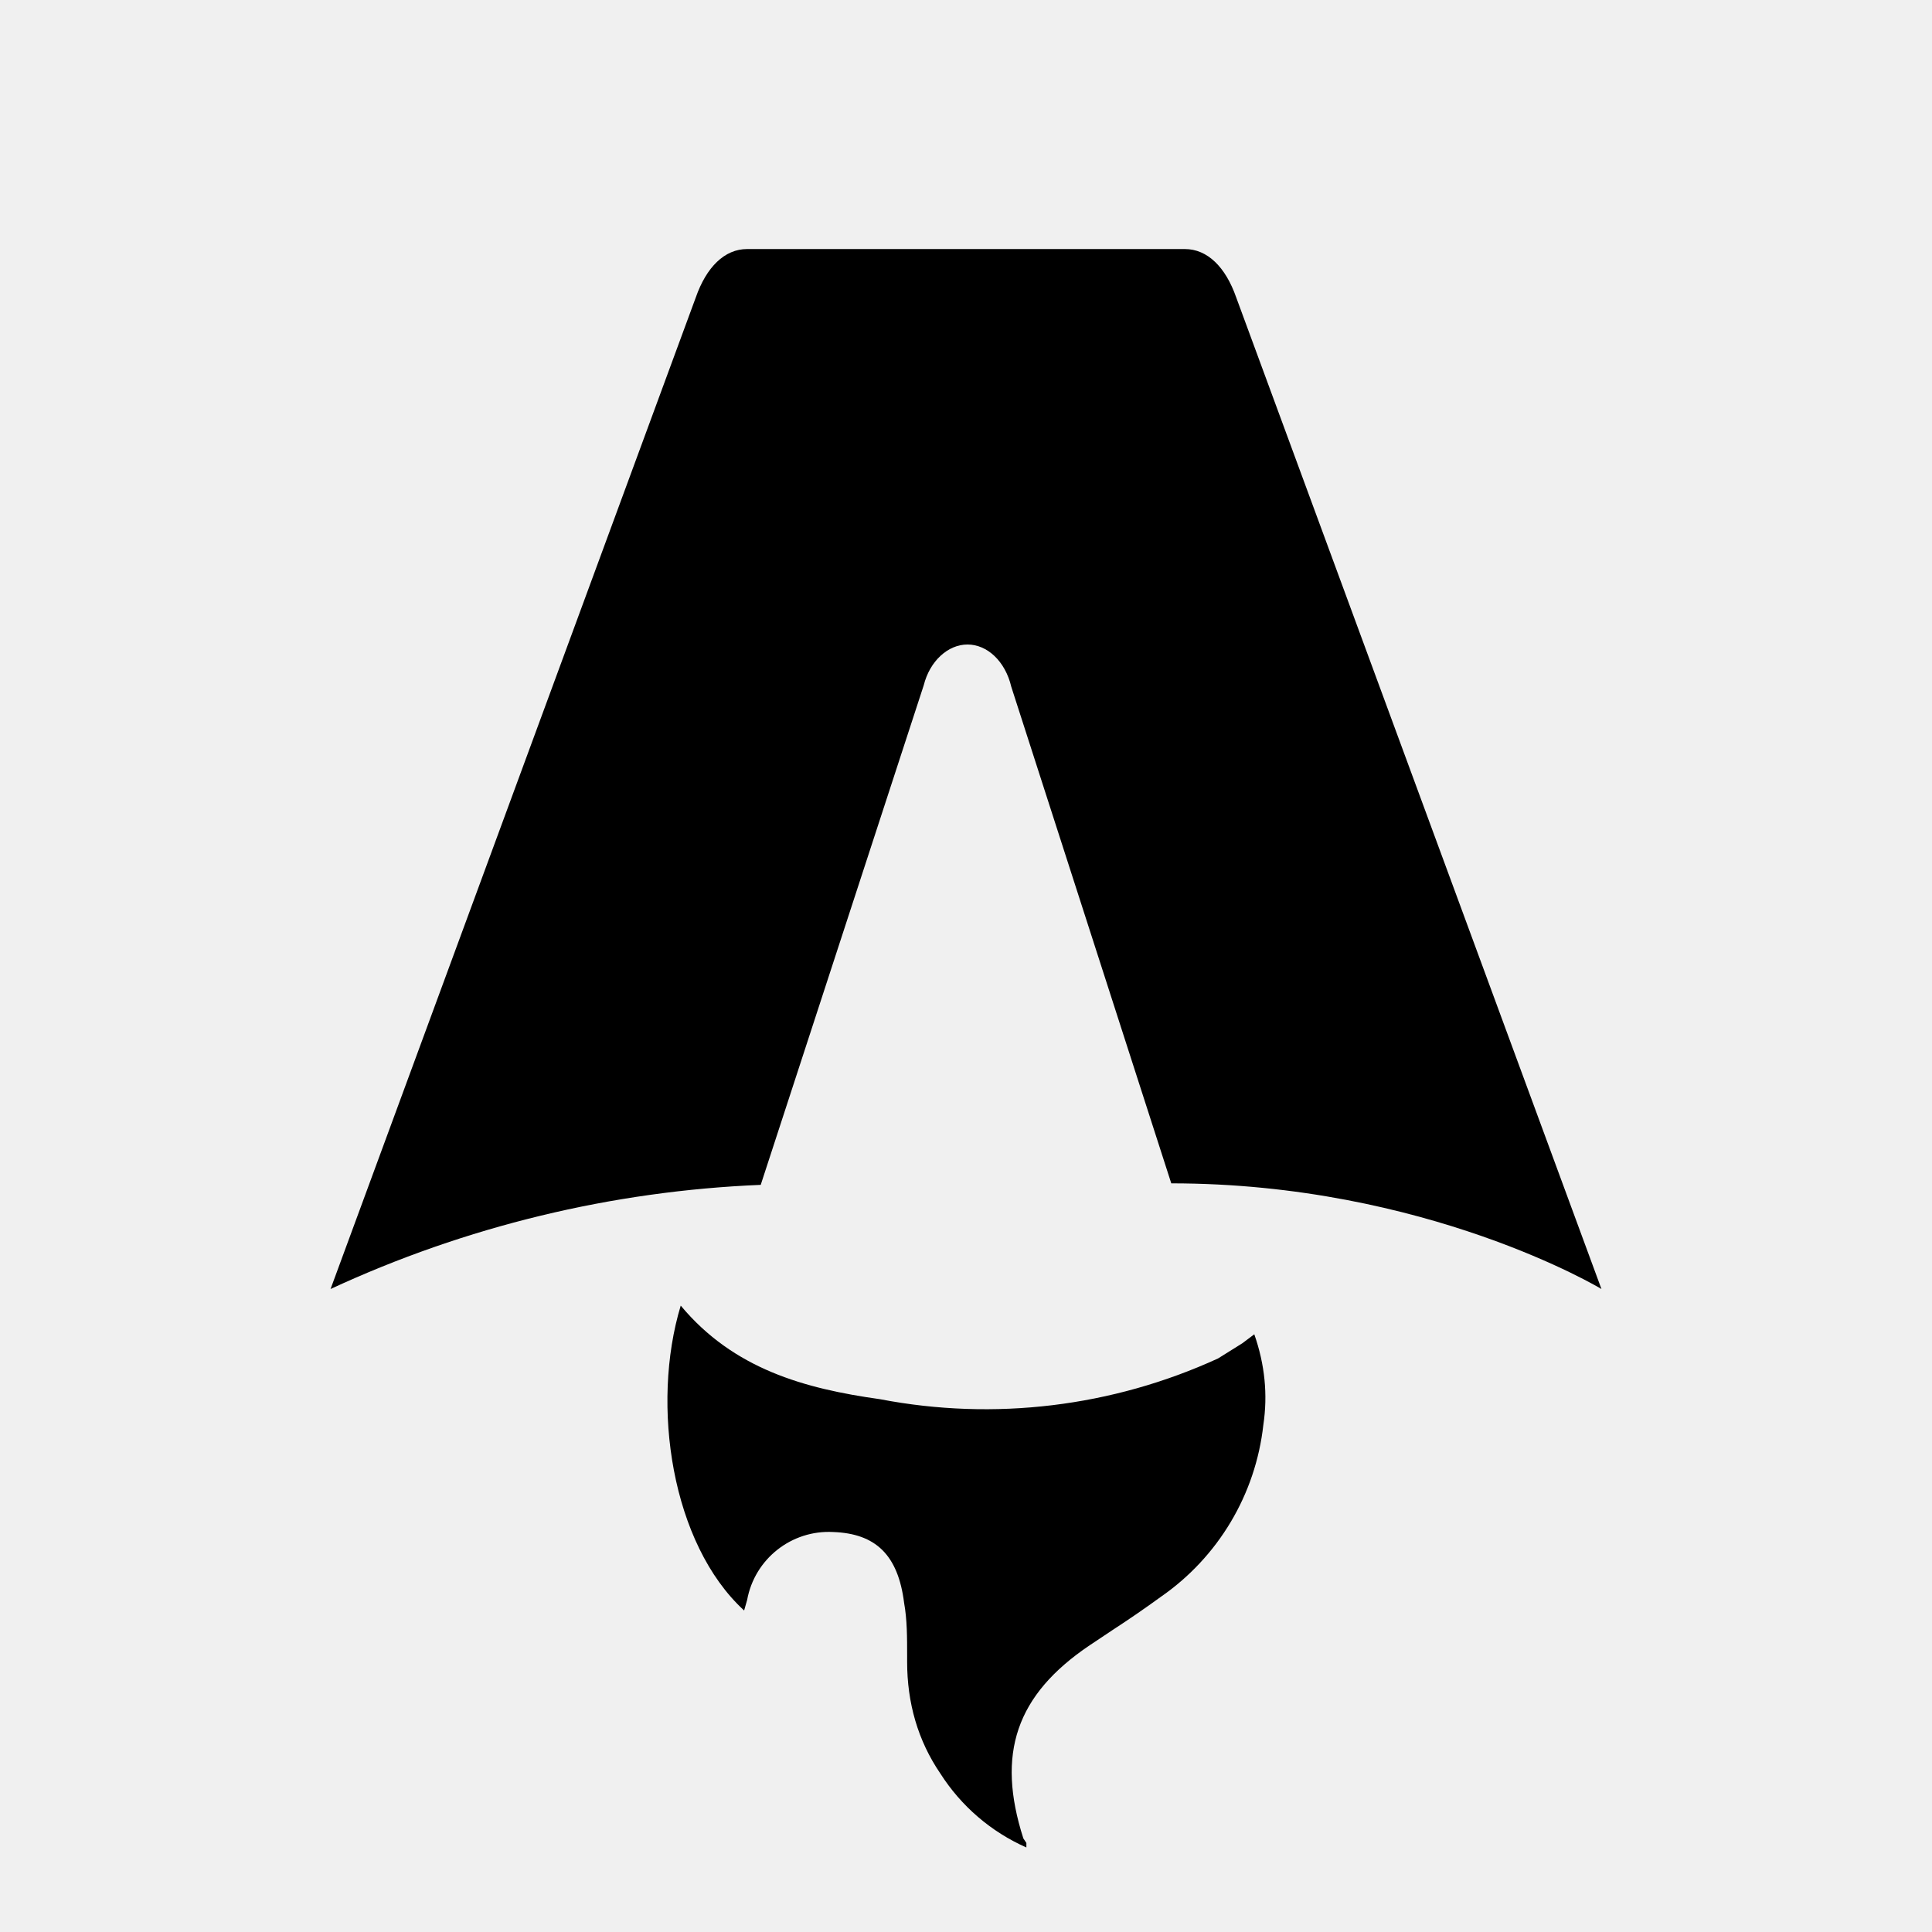
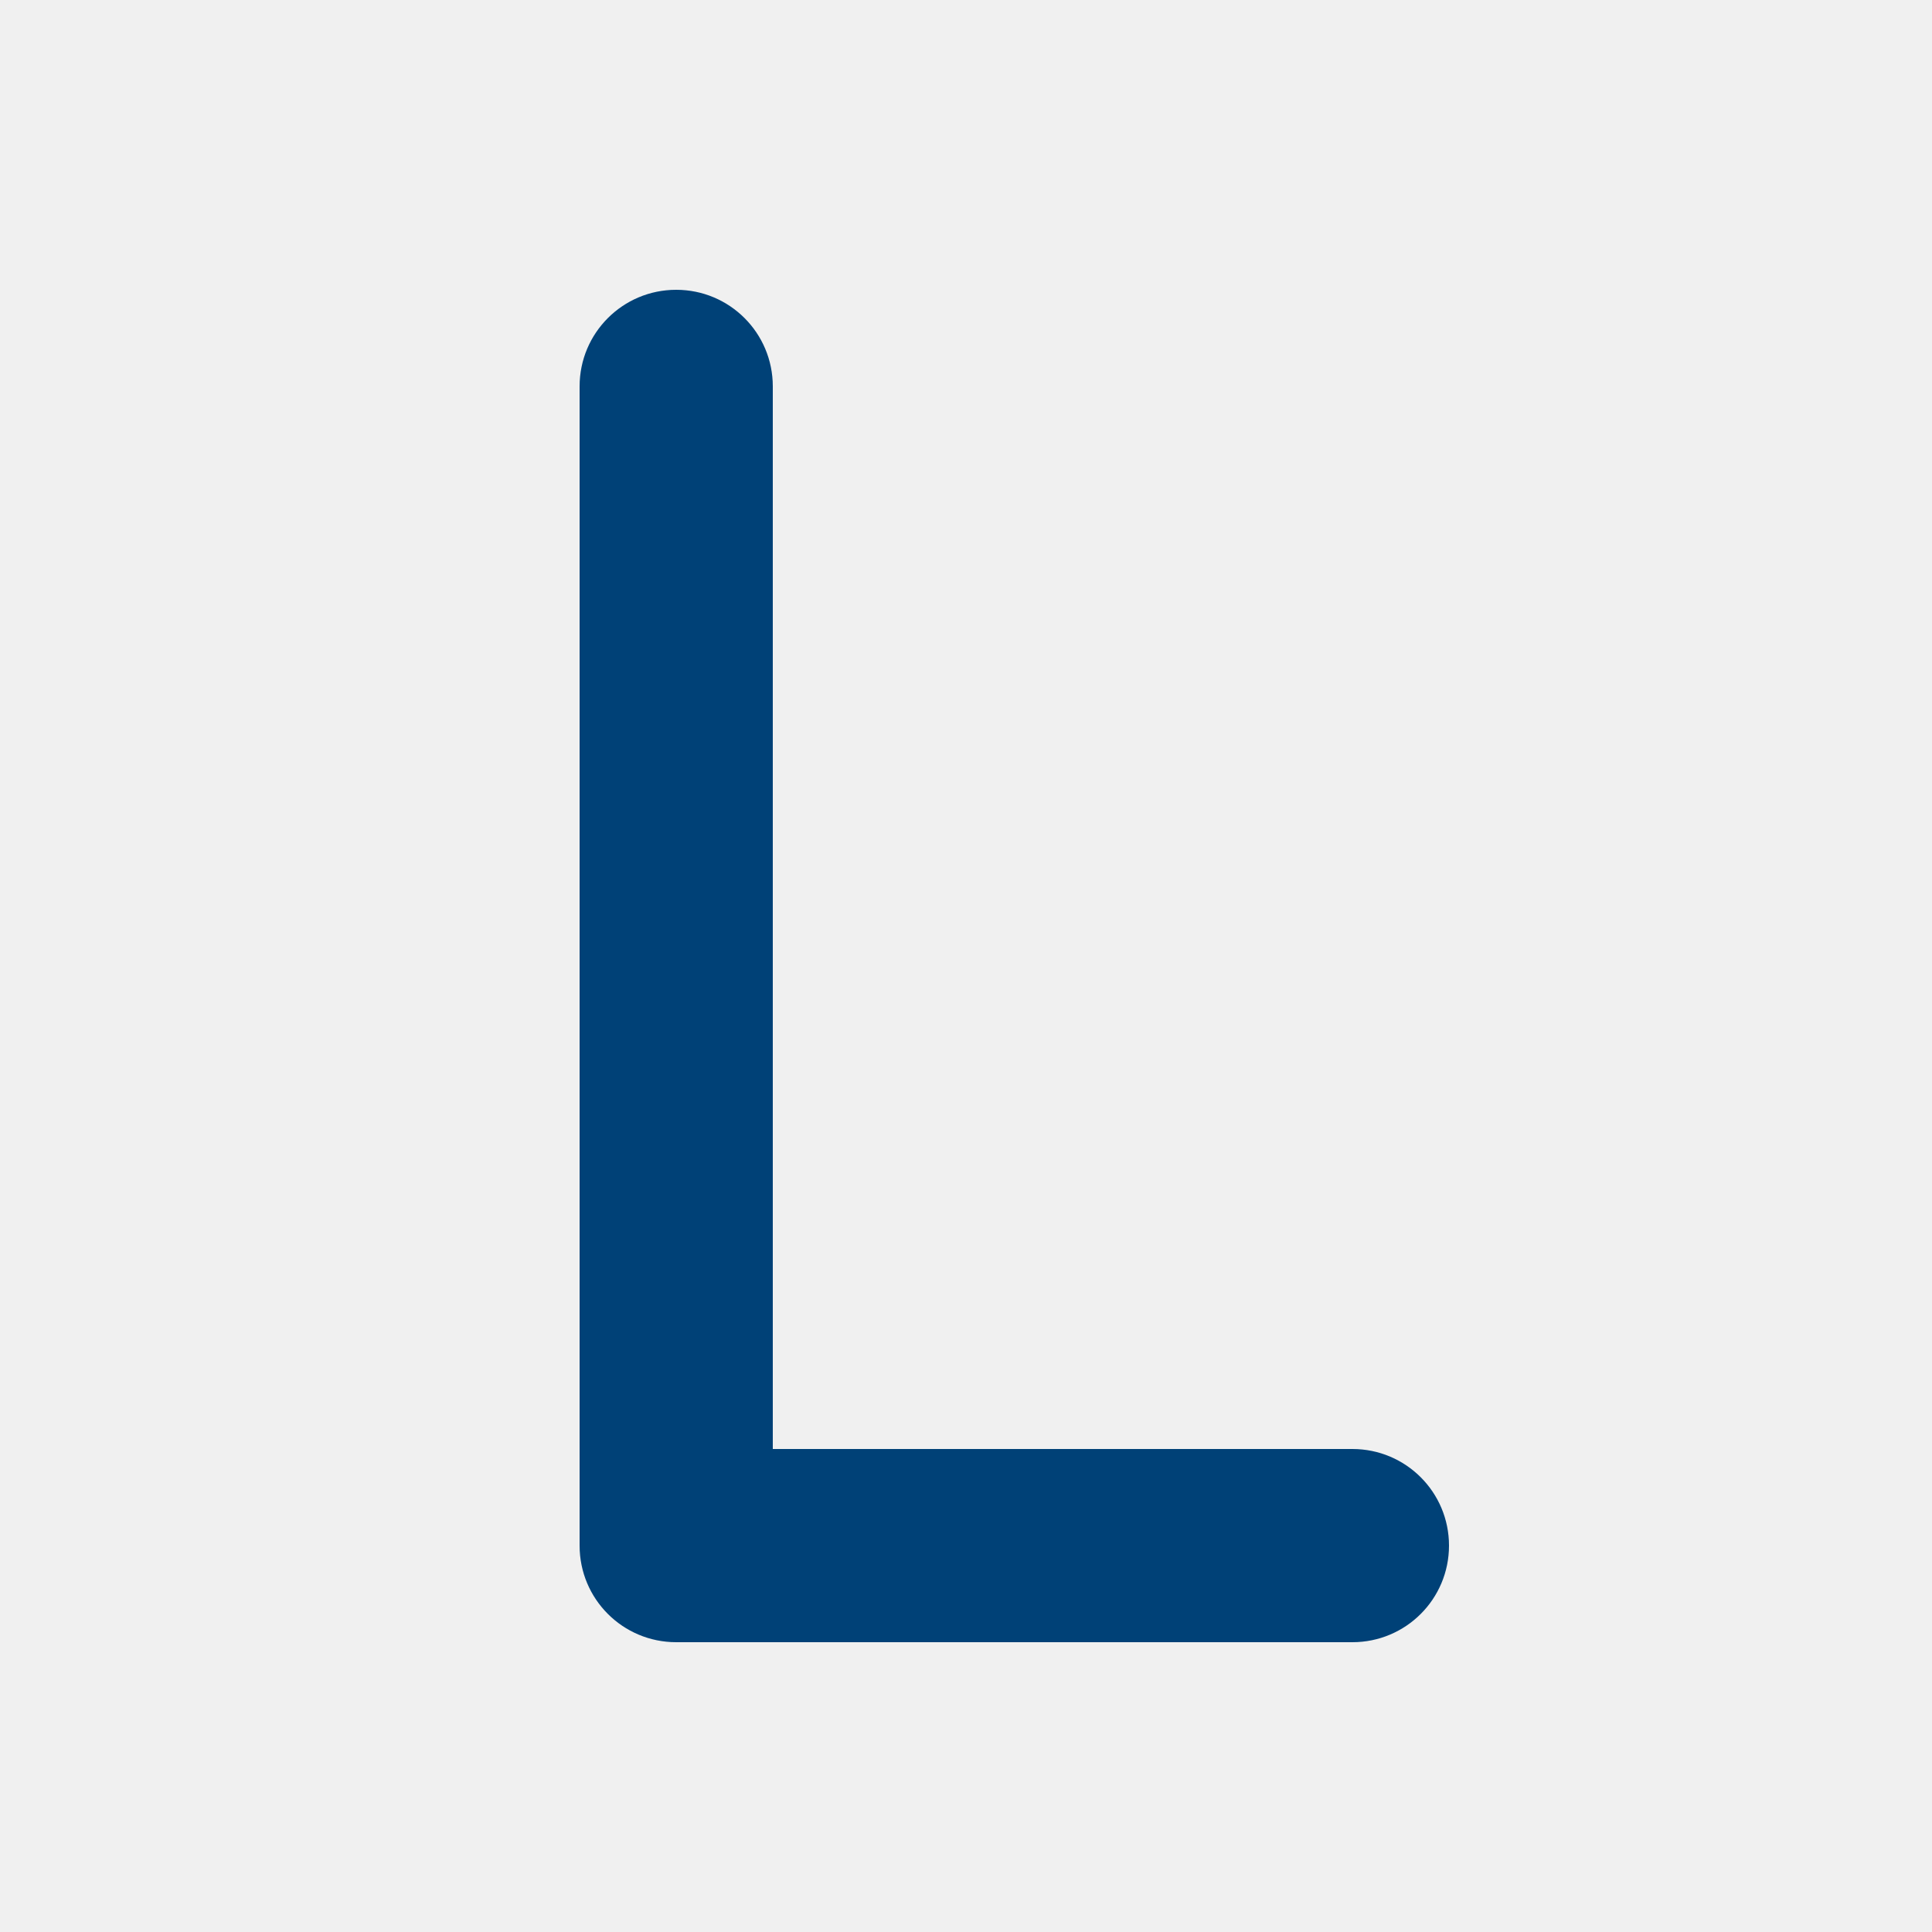
- <svg xmlns="http://www.w3.org/2000/svg" fill="none" viewBox="0 0 128 128">
-   <path d="M50.4 78.5a75.1 75.1 0 0 0-28.5 6.9l24.2-65.7c.7-2 1.9-3.2 3.4-3.2h29c1.5 0 2.7 1.2 3.4 3.2l24.2 65.7s-11.6-7-28.5-7L67 45.5c-.4-1.7-1.6-2.8-2.9-2.8-1.3 0-2.5 1.1-2.9 2.7L50.4 78.5Zm-1.1 28.2Zm-4.2-20.2c-2 6.6-.6 15.8 4.2 20.2a17.5 17.5 0 0 1 .2-.7 5.5 5.5 0 0 1 5.7-4.5c2.8.1 4.3 1.5 4.7 4.7.2 1.1.2 2.3.2 3.5v.4c0 2.7.7 5.2 2.2 7.4a13 13 0 0 0 5.7 4.9v-.3l-.2-.3c-1.8-5.6-.5-9.5 4.4-12.8l1.5-1a73 73 0 0 0 3.2-2.2 16 16 0 0 0 6.8-11.4c.3-2 .1-4-.6-6l-.8.6-1.6 1a37 37 0 0 1-22.4 2.7c-5-.7-9.7-2-13.2-6.2Z" />
-   <style>
-         path { fill: #000; }
-         @media (prefers-color-scheme: dark) {
-             path { fill: #FFF; }
-         }
-     </style>
+ <svg xmlns="http://www.w3.org/2000/svg" viewBox="0 0 640 640">
+   <path fill="#004177" d="M224 96C241.7 96 256 110.3 256 128L256 480L448 480C465.7 480 480 494.3 480 512C480 529.7 465.7 544 448 544L224 544C206.3 544 192 529.7 192 512L192 128C192 110.3 206.3 96 224 96z" />
</svg>
